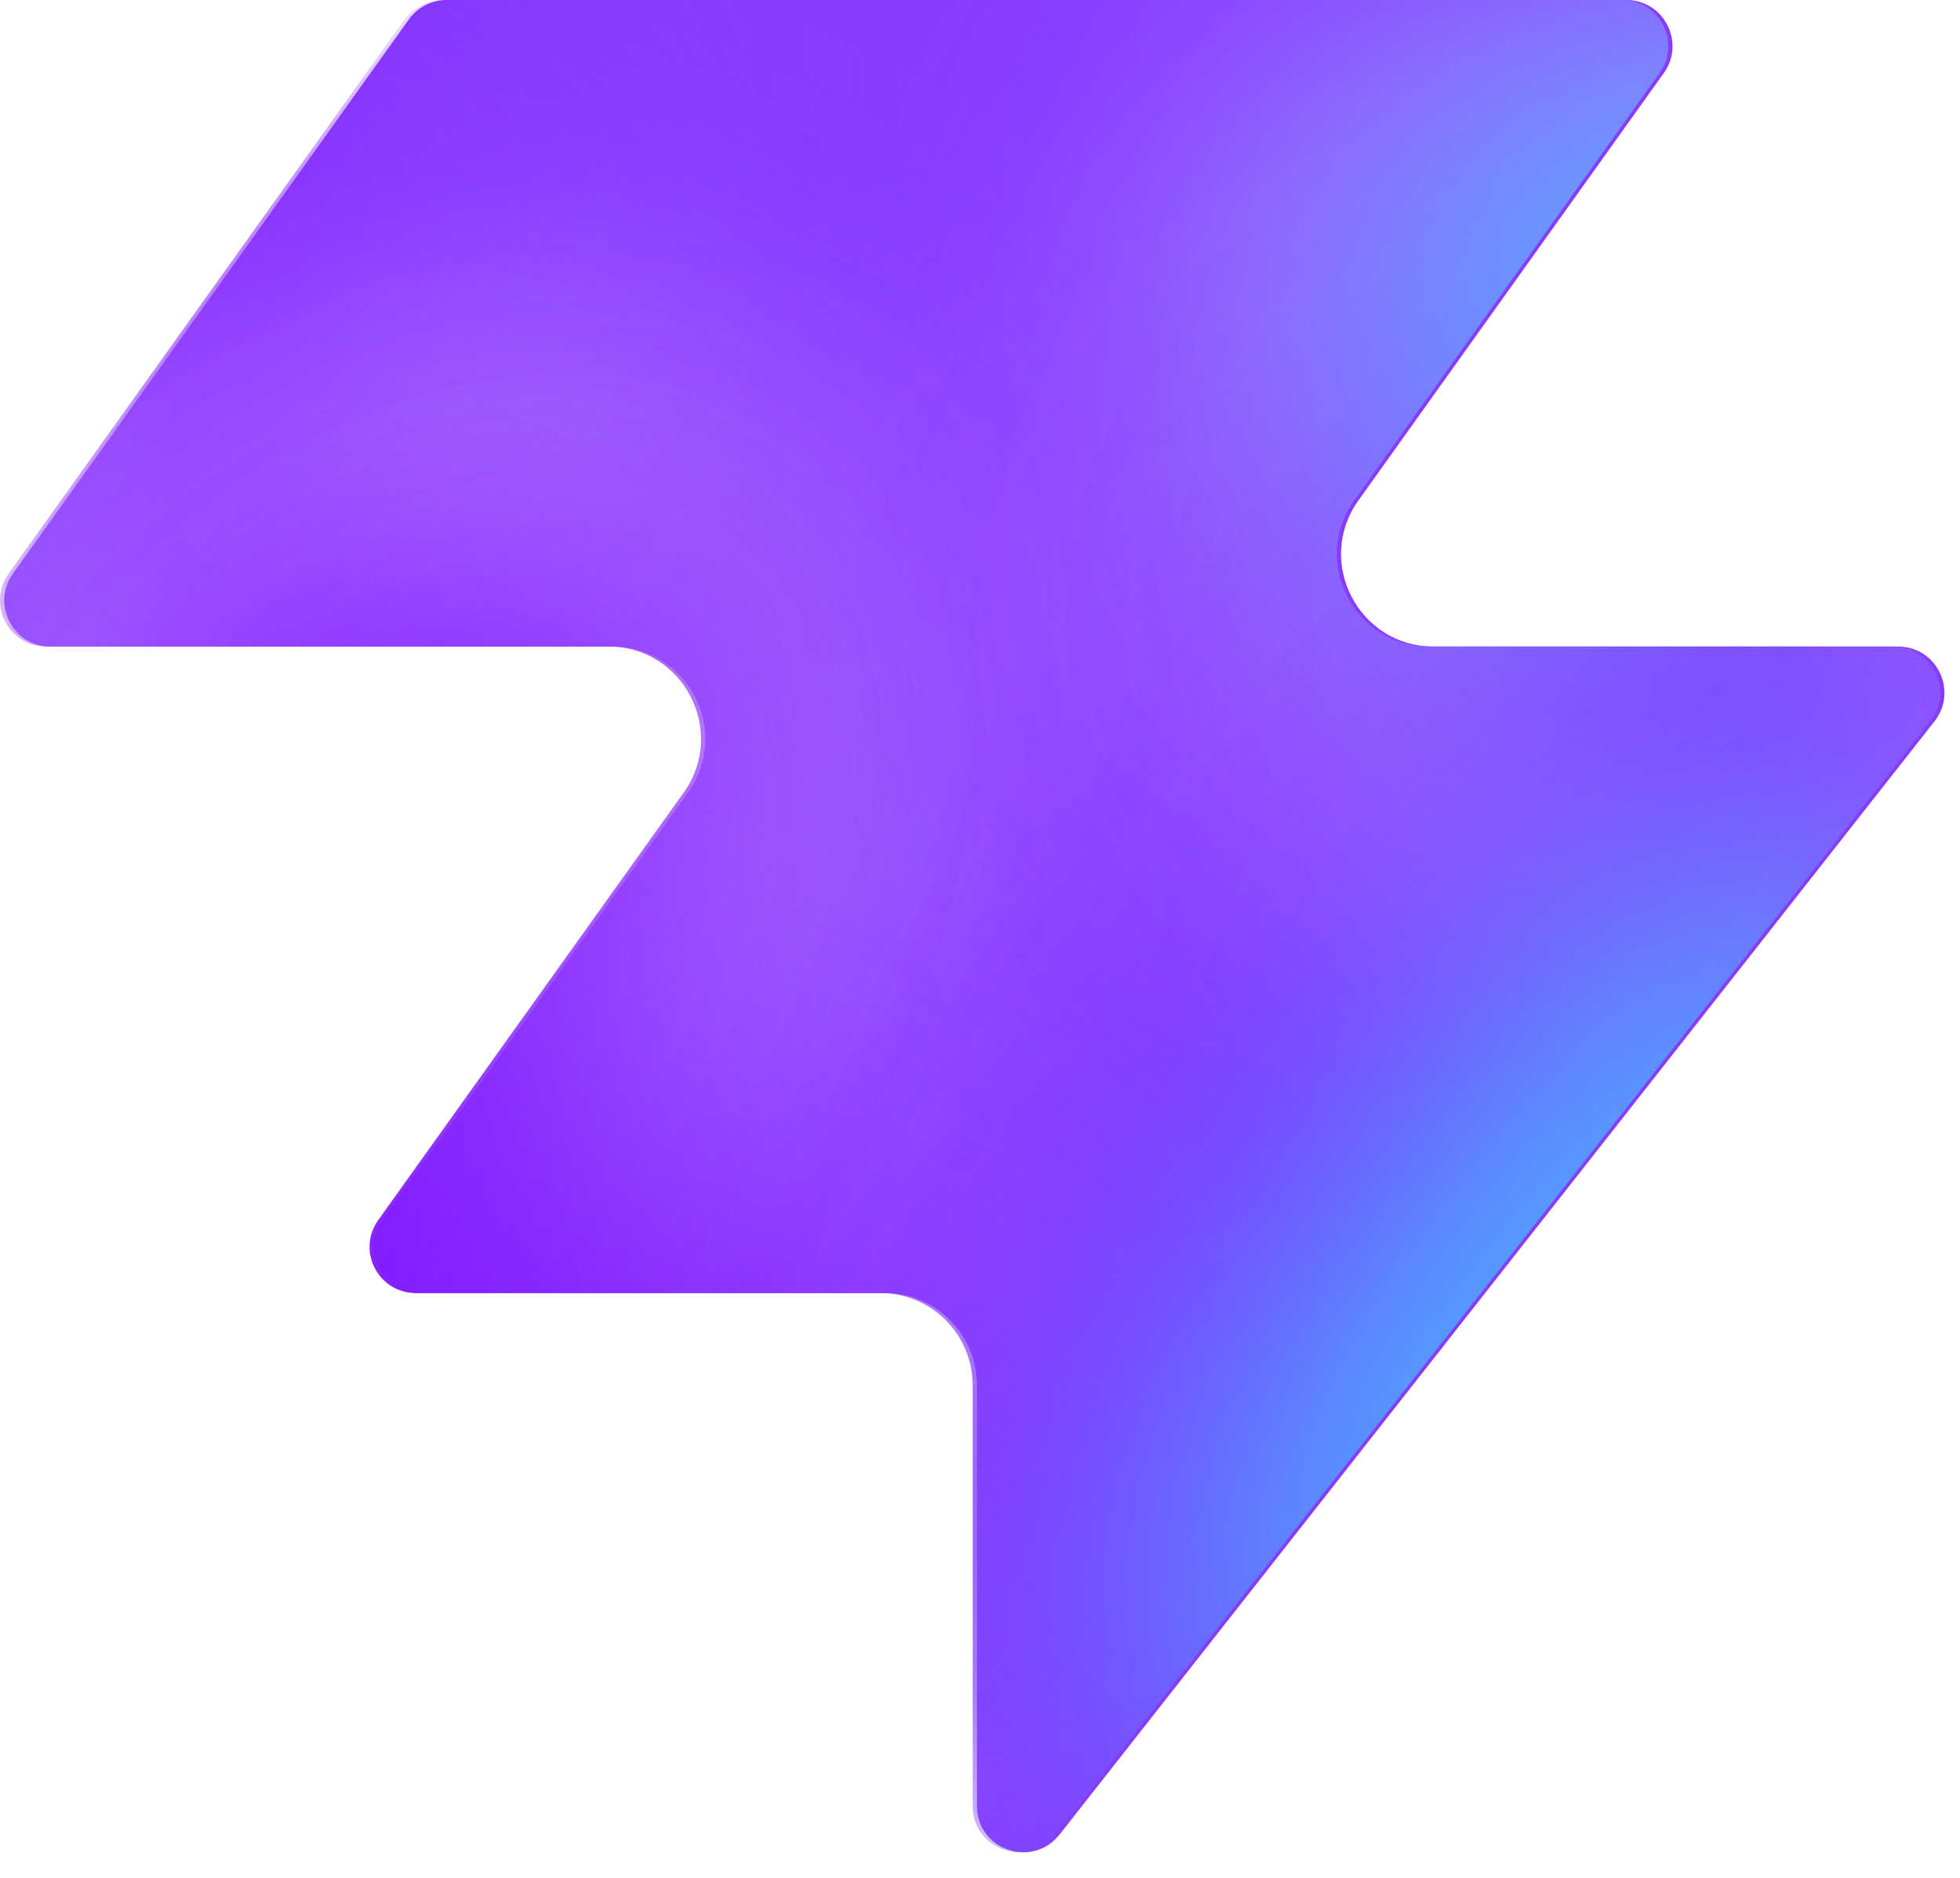
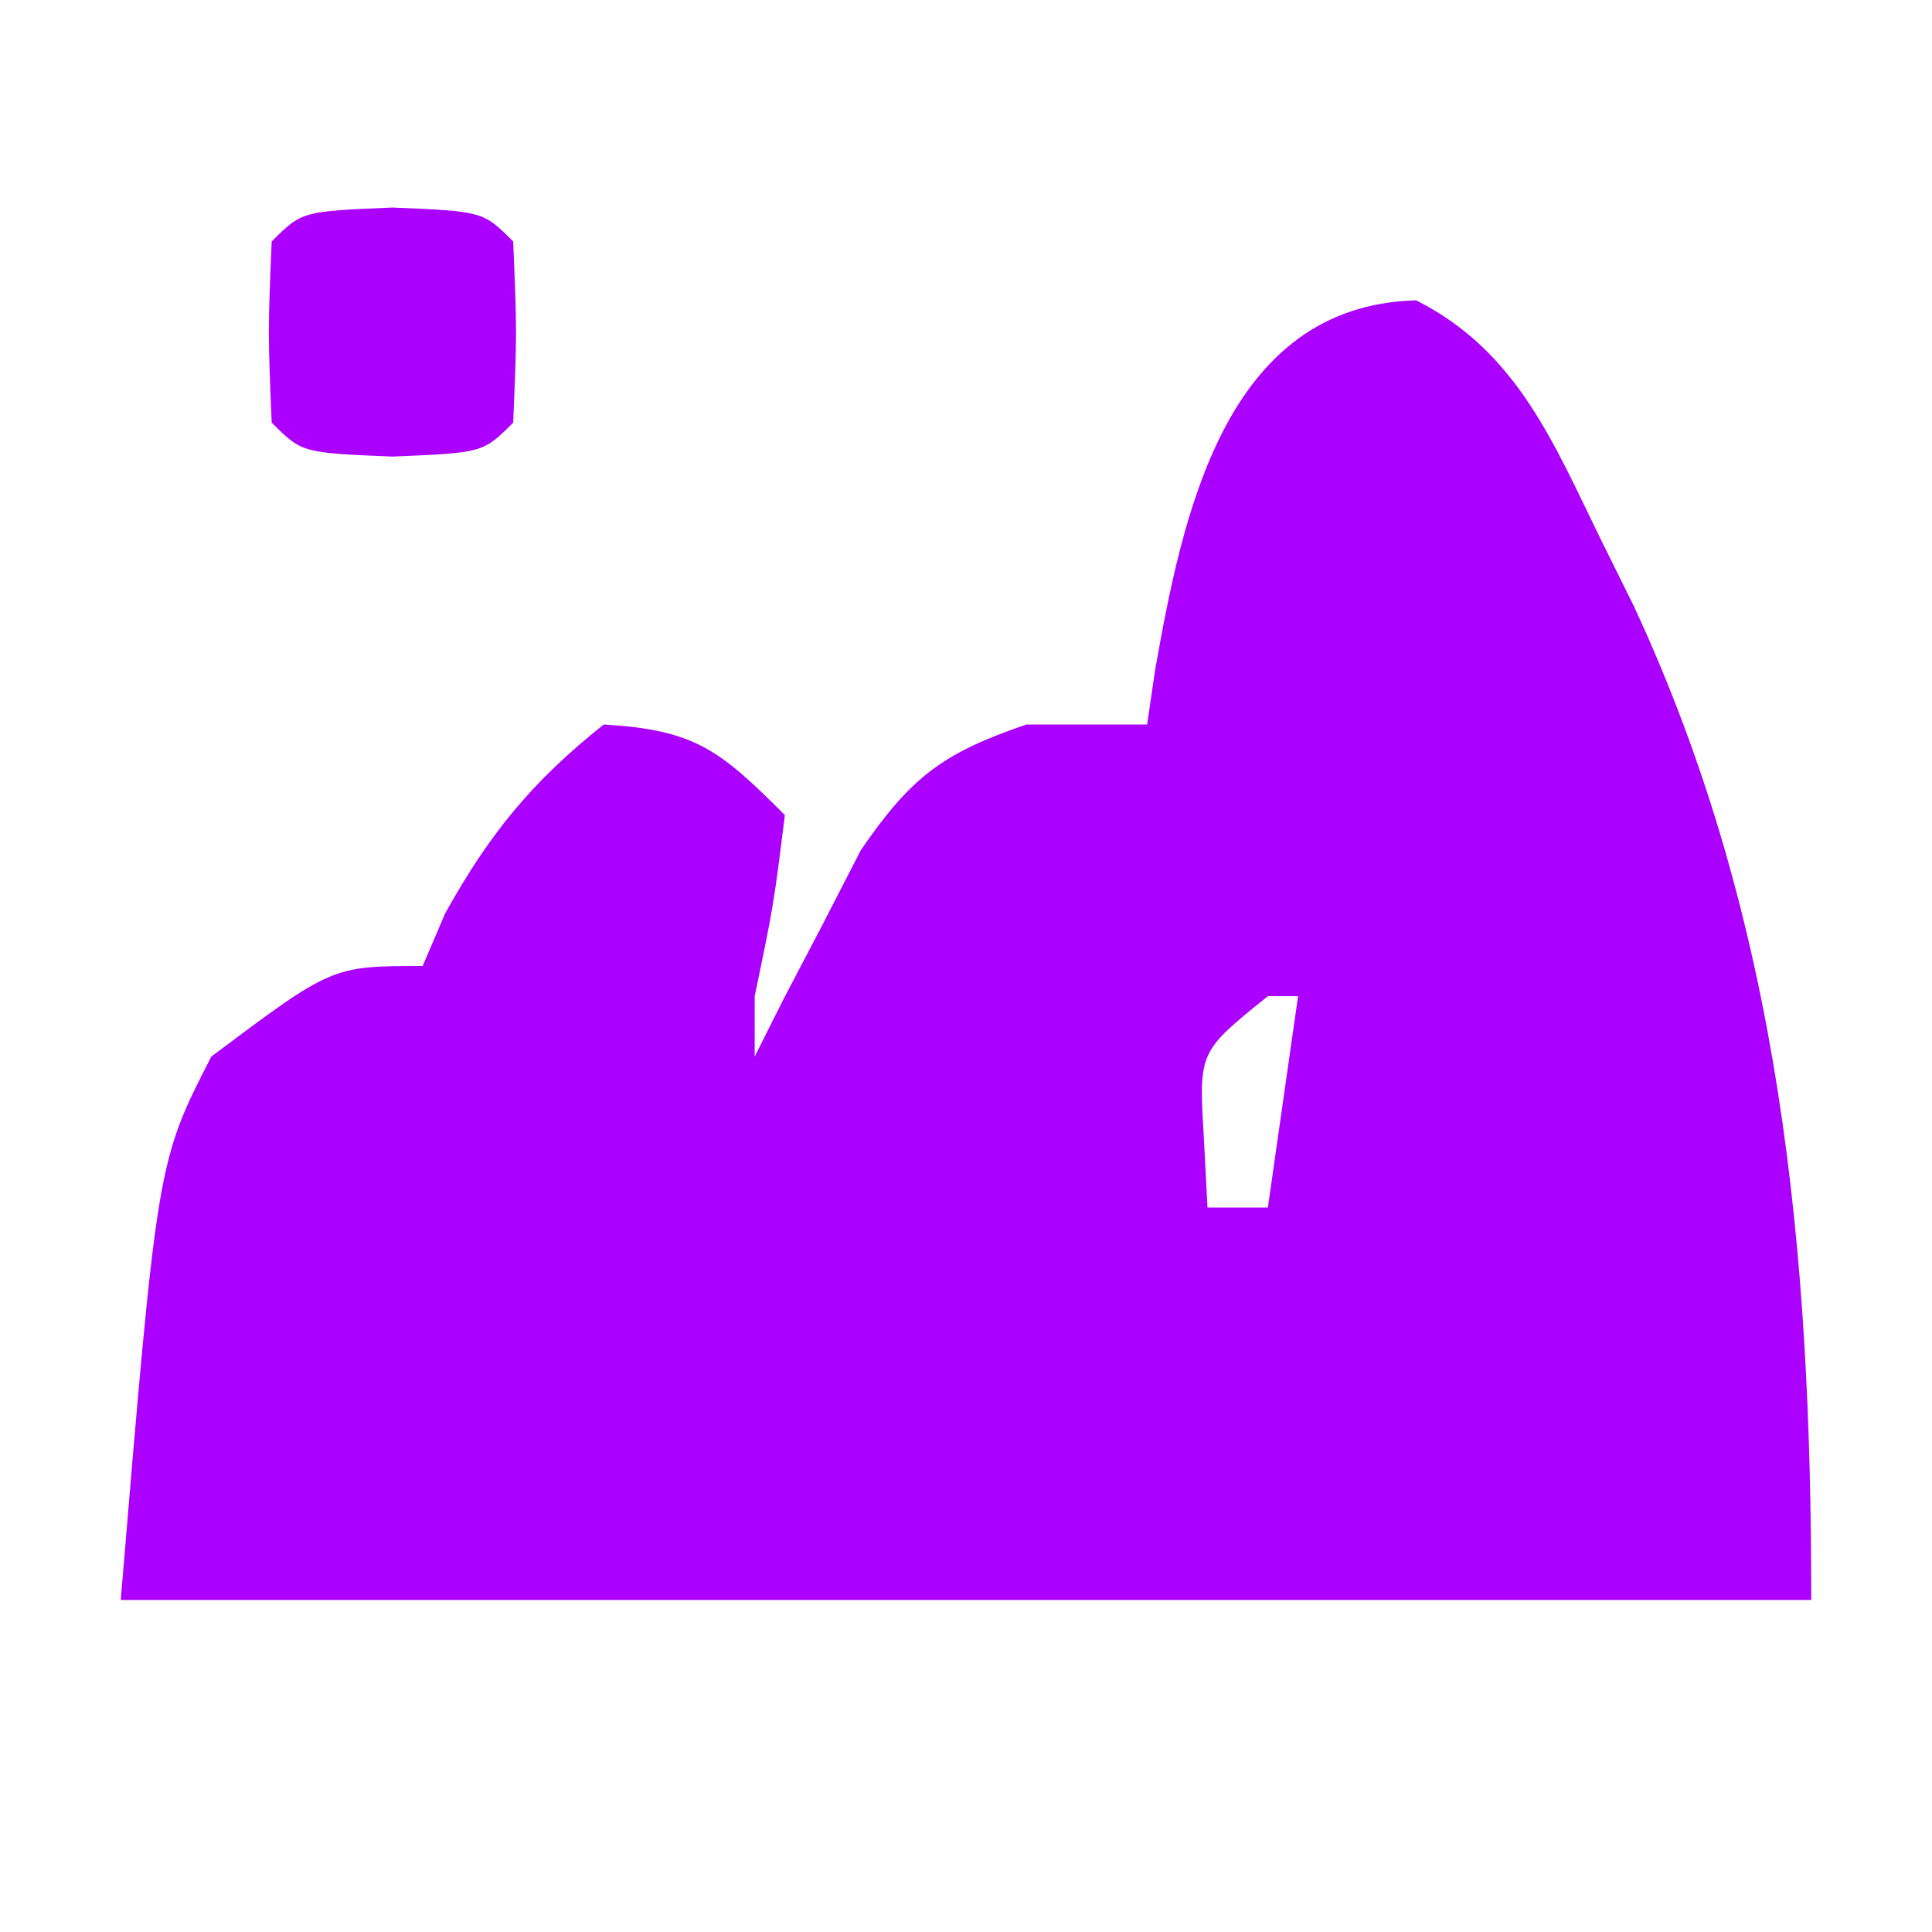
- <svg xmlns="http://www.w3.org/2000/svg" width="48" height="46" fill="none" viewBox="0 0 48 46">
-   <path fill="#863bff" d="M25.946 44.938c-.664.845-2.021.375-2.021-.698V33.937a2.26 2.26 0 0 0-2.262-2.262H10.287c-.92 0-1.456-1.04-.92-1.788l7.48-10.471c1.07-1.497 0-3.578-1.842-3.578H1.237c-.92 0-1.456-1.04-.92-1.788L10.013.474c.214-.297.556-.474.92-.474h28.894c.92 0 1.456 1.04.92 1.788l-7.48 10.471c-1.07 1.498 0 3.579 1.842 3.579h11.377c.943 0 1.473 1.088.89 1.83L25.947 44.94z" style="fill:#863bff;fill:color(display-p3 .525 .23 1);fill-opacity:1" />
-   <mask id="a" width="48" height="46" x="0" y="0" maskUnits="userSpaceOnUse" style="mask-type:alpha">
-     <path fill="#000" d="M25.842 44.938c-.664.844-2.021.375-2.021-.698V33.937a2.26 2.26 0 0 0-2.262-2.262H10.183c-.92 0-1.456-1.04-.92-1.788l7.48-10.471c1.07-1.498 0-3.579-1.842-3.579H1.133c-.92 0-1.456-1.04-.92-1.787L9.91.473c.214-.297.556-.474.92-.474h28.894c.92 0 1.456 1.04.92 1.788l-7.48 10.471c-1.07 1.498 0 3.578 1.842 3.578h11.377c.943 0 1.473 1.088.89 1.832L25.843 44.94z" style="fill:#000;fill-opacity:1" />
-   </mask>
-   <g mask="url(#a)">
-     <g filter="url(#b)">
-       <ellipse cx="5.508" cy="14.704" fill="#ede6ff" rx="5.508" ry="14.704" style="fill:#ede6ff;fill:color(display-p3 .927 .903 1);fill-opacity:1" transform="matrix(.00324 1 1 -.00324 -4.47 31.516)" />
-     </g>
-     <g filter="url(#c)">
-       <ellipse cx="10.399" cy="29.851" fill="#ede6ff" rx="10.399" ry="29.851" style="fill:#ede6ff;fill:color(display-p3 .927 .903 1);fill-opacity:1" transform="matrix(.00324 1 1 -.00324 -39.328 7.883)" />
-     </g>
-     <g filter="url(#d)">
-       <ellipse cx="5.508" cy="30.487" fill="#7e14ff" rx="5.508" ry="30.487" style="fill:#7e14ff;fill:color(display-p3 .492 .077 1);fill-opacity:1" transform="rotate(89.814 -25.913 -14.639)scale(1 -1)" />
-     </g>
-     <g filter="url(#e)">
-       <ellipse cx="5.508" cy="30.599" fill="#7e14ff" rx="5.508" ry="30.599" style="fill:#7e14ff;fill:color(display-p3 .492 .077 1);fill-opacity:1" transform="rotate(89.814 -32.644 -3.334)scale(1 -1)" />
-     </g>
-     <g filter="url(#f)">
-       <ellipse cx="5.508" cy="30.599" fill="#7e14ff" rx="5.508" ry="30.599" style="fill:#7e14ff;fill:color(display-p3 .492 .077 1);fill-opacity:1" transform="matrix(.00324 1 1 -.00324 -34.34 30.47)" />
-     </g>
-     <g filter="url(#g)">
-       <ellipse cx="14.072" cy="22.078" fill="#ede6ff" rx="14.072" ry="22.078" style="fill:#ede6ff;fill:color(display-p3 .927 .903 1);fill-opacity:1" transform="rotate(93.35 24.506 48.493)scale(-1 1)" />
-     </g>
-     <g filter="url(#h)">
-       <ellipse cx="3.47" cy="21.501" fill="#7e14ff" rx="3.47" ry="21.501" style="fill:#7e14ff;fill:color(display-p3 .492 .077 1);fill-opacity:1" transform="rotate(89.009 28.708 47.59)scale(-1 1)" />
-     </g>
-     <g filter="url(#i)">
-       <ellipse cx="3.47" cy="21.501" fill="#7e14ff" rx="3.47" ry="21.501" style="fill:#7e14ff;fill:color(display-p3 .492 .077 1);fill-opacity:1" transform="rotate(89.009 28.708 47.59)scale(-1 1)" />
-     </g>
-     <g filter="url(#j)">
-       <ellipse cx=".387" cy="8.972" fill="#7e14ff" rx="4.407" ry="29.108" style="fill:#7e14ff;fill:color(display-p3 .492 .077 1);fill-opacity:1" transform="rotate(39.51 .387 8.972)" />
-     </g>
-     <g filter="url(#k)">
-       <ellipse cx="47.523" cy="-6.092" fill="#7e14ff" rx="4.407" ry="29.108" style="fill:#7e14ff;fill:color(display-p3 .492 .077 1);fill-opacity:1" transform="rotate(37.892 47.523 -6.092)" />
-     </g>
-     <g filter="url(#l)">
-       <ellipse cx="41.412" cy="6.333" fill="#47bfff" rx="5.971" ry="9.665" style="fill:#47bfff;fill:color(display-p3 .28 .748 1);fill-opacity:1" transform="rotate(37.892 41.412 6.333)" />
-     </g>
-     <g filter="url(#m)">
-       <ellipse cx="-1.879" cy="38.332" fill="#7e14ff" rx="4.407" ry="29.108" style="fill:#7e14ff;fill:color(display-p3 .492 .077 1);fill-opacity:1" transform="rotate(37.892 -1.88 38.332)" />
-     </g>
-     <g filter="url(#n)">
-       <ellipse cx="-1.879" cy="38.332" fill="#7e14ff" rx="4.407" ry="29.108" style="fill:#7e14ff;fill:color(display-p3 .492 .077 1);fill-opacity:1" transform="rotate(37.892 -1.88 38.332)" />
-     </g>
-     <g filter="url(#o)">
-       <ellipse cx="35.651" cy="29.907" fill="#7e14ff" rx="4.407" ry="29.108" style="fill:#7e14ff;fill:color(display-p3 .492 .077 1);fill-opacity:1" transform="rotate(37.892 35.651 29.907)" />
-     </g>
-     <g filter="url(#p)">
-       <ellipse cx="38.418" cy="32.4" fill="#47bfff" rx="5.971" ry="15.297" style="fill:#47bfff;fill:color(display-p3 .28 .748 1);fill-opacity:1" transform="rotate(37.892 38.418 32.4)" />
-     </g>
-   </g>
-   <defs>
-     <filter id="b" width="60.045" height="41.654" x="-19.77" y="16.149" color-interpolation-filters="sRGB" filterUnits="userSpaceOnUse">
-       <feFlood flood-opacity="0" result="BackgroundImageFix" />
-       <feBlend in="SourceGraphic" in2="BackgroundImageFix" result="shape" />
-       <feGaussianBlur result="effect1_foregroundBlur_2002_17158" stdDeviation="7.659" />
-     </filter>
-     <filter id="c" width="90.34" height="51.437" x="-54.613" y="-7.533" color-interpolation-filters="sRGB" filterUnits="userSpaceOnUse">
-       <feFlood flood-opacity="0" result="BackgroundImageFix" />
-       <feBlend in="SourceGraphic" in2="BackgroundImageFix" result="shape" />
-       <feGaussianBlur result="effect1_foregroundBlur_2002_17158" stdDeviation="7.659" />
-     </filter>
-     <filter id="d" width="79.355" height="29.4" x="-49.64" y="2.03" color-interpolation-filters="sRGB" filterUnits="userSpaceOnUse">
-       <feFlood flood-opacity="0" result="BackgroundImageFix" />
-       <feBlend in="SourceGraphic" in2="BackgroundImageFix" result="shape" />
-       <feGaussianBlur result="effect1_foregroundBlur_2002_17158" stdDeviation="4.596" />
-     </filter>
-     <filter id="e" width="79.579" height="29.4" x="-45.045" y="20.029" color-interpolation-filters="sRGB" filterUnits="userSpaceOnUse">
-       <feFlood flood-opacity="0" result="BackgroundImageFix" />
-       <feBlend in="SourceGraphic" in2="BackgroundImageFix" result="shape" />
-       <feGaussianBlur result="effect1_foregroundBlur_2002_17158" stdDeviation="4.596" />
-     </filter>
-     <filter id="f" width="79.579" height="29.4" x="-43.513" y="21.178" color-interpolation-filters="sRGB" filterUnits="userSpaceOnUse">
-       <feFlood flood-opacity="0" result="BackgroundImageFix" />
-       <feBlend in="SourceGraphic" in2="BackgroundImageFix" result="shape" />
-       <feGaussianBlur result="effect1_foregroundBlur_2002_17158" stdDeviation="4.596" />
-     </filter>
-     <filter id="g" width="74.749" height="58.852" x="15.756" y="-17.901" color-interpolation-filters="sRGB" filterUnits="userSpaceOnUse">
-       <feFlood flood-opacity="0" result="BackgroundImageFix" />
-       <feBlend in="SourceGraphic" in2="BackgroundImageFix" result="shape" />
-       <feGaussianBlur result="effect1_foregroundBlur_2002_17158" stdDeviation="7.659" />
-     </filter>
-     <filter id="h" width="61.377" height="25.362" x="23.548" y="2.284" color-interpolation-filters="sRGB" filterUnits="userSpaceOnUse">
-       <feFlood flood-opacity="0" result="BackgroundImageFix" />
-       <feBlend in="SourceGraphic" in2="BackgroundImageFix" result="shape" />
-       <feGaussianBlur result="effect1_foregroundBlur_2002_17158" stdDeviation="4.596" />
-     </filter>
-     <filter id="i" width="61.377" height="25.362" x="23.548" y="2.284" color-interpolation-filters="sRGB" filterUnits="userSpaceOnUse">
-       <feFlood flood-opacity="0" result="BackgroundImageFix" />
-       <feBlend in="SourceGraphic" in2="BackgroundImageFix" result="shape" />
-       <feGaussianBlur result="effect1_foregroundBlur_2002_17158" stdDeviation="4.596" />
-     </filter>
-     <filter id="j" width="56.045" height="63.649" x="-27.636" y="-22.853" color-interpolation-filters="sRGB" filterUnits="userSpaceOnUse">
-       <feFlood flood-opacity="0" result="BackgroundImageFix" />
-       <feBlend in="SourceGraphic" in2="BackgroundImageFix" result="shape" />
-       <feGaussianBlur result="effect1_foregroundBlur_2002_17158" stdDeviation="4.596" />
-     </filter>
-     <filter id="k" width="54.814" height="64.646" x="20.116" y="-38.415" color-interpolation-filters="sRGB" filterUnits="userSpaceOnUse">
-       <feFlood flood-opacity="0" result="BackgroundImageFix" />
-       <feBlend in="SourceGraphic" in2="BackgroundImageFix" result="shape" />
-       <feGaussianBlur result="effect1_foregroundBlur_2002_17158" stdDeviation="4.596" />
-     </filter>
-     <filter id="l" width="33.541" height="35.313" x="24.641" y="-11.323" color-interpolation-filters="sRGB" filterUnits="userSpaceOnUse">
-       <feFlood flood-opacity="0" result="BackgroundImageFix" />
-       <feBlend in="SourceGraphic" in2="BackgroundImageFix" result="shape" />
-       <feGaussianBlur result="effect1_foregroundBlur_2002_17158" stdDeviation="4.596" />
-     </filter>
-     <filter id="m" width="54.814" height="64.646" x="-29.286" y="6.009" color-interpolation-filters="sRGB" filterUnits="userSpaceOnUse">
-       <feFlood flood-opacity="0" result="BackgroundImageFix" />
-       <feBlend in="SourceGraphic" in2="BackgroundImageFix" result="shape" />
-       <feGaussianBlur result="effect1_foregroundBlur_2002_17158" stdDeviation="4.596" />
-     </filter>
-     <filter id="n" width="54.814" height="64.646" x="-29.286" y="6.009" color-interpolation-filters="sRGB" filterUnits="userSpaceOnUse">
-       <feFlood flood-opacity="0" result="BackgroundImageFix" />
-       <feBlend in="SourceGraphic" in2="BackgroundImageFix" result="shape" />
-       <feGaussianBlur result="effect1_foregroundBlur_2002_17158" stdDeviation="4.596" />
-     </filter>
-     <filter id="o" width="54.814" height="64.646" x="8.244" y="-2.416" color-interpolation-filters="sRGB" filterUnits="userSpaceOnUse">
-       <feFlood flood-opacity="0" result="BackgroundImageFix" />
-       <feBlend in="SourceGraphic" in2="BackgroundImageFix" result="shape" />
-       <feGaussianBlur result="effect1_foregroundBlur_2002_17158" stdDeviation="4.596" />
-     </filter>
-     <filter id="p" width="39.409" height="43.623" x="18.713" y="10.588" color-interpolation-filters="sRGB" filterUnits="userSpaceOnUse">
-       <feFlood flood-opacity="0" result="BackgroundImageFix" />
-       <feBlend in="SourceGraphic" in2="BackgroundImageFix" result="shape" />
-       <feGaussianBlur result="effect1_foregroundBlur_2002_17158" stdDeviation="4.596" />
-     </filter>
-   </defs>
+ <svg xmlns="http://www.w3.org/2000/svg" version="1.1" width="64" height="64">
+   <path d="M0 0 C3.355 1.687 4.561 4.745 6.152 7.988 C6.502 8.695 6.852 9.401 7.213 10.129 C12.106 20.653 13.09 31.572 13.09 43.051 C-5.39 43.051 -23.87 43.051 -42.91 43.051 C-41.701 28.543 -41.701 28.543 -39.91 25.051 C-35.91 22.051 -35.91 22.051 -32.91 22.051 C-32.663 21.473 -32.415 20.896 -32.16 20.301 C-30.697 17.668 -29.272 15.926 -26.91 14.051 C-23.892 14.228 -23.073 14.888 -20.91 17.051 C-21.285 20.051 -21.285 20.051 -21.91 23.051 C-21.91 23.711 -21.91 24.371 -21.91 25.051 C-21.596 24.424 -21.281 23.798 -20.957 23.152 C-20.529 22.335 -20.101 21.518 -19.66 20.676 C-19.242 19.864 -18.825 19.052 -18.395 18.215 C-16.724 15.78 -15.681 14.999 -12.91 14.051 C-11.59 14.051 -10.27 14.051 -8.91 14.051 C-8.824 13.459 -8.737 12.867 -8.648 12.258 C-7.75 7.207 -6.374 0.169 0 0 Z M-4.91 23.051 C-7.197 24.89 -7.197 24.89 -7.035 27.676 C-6.994 28.46 -6.953 29.243 -6.91 30.051 C-6.25 30.051 -5.59 30.051 -4.91 30.051 C-4.58 27.741 -4.25 25.431 -3.91 23.051 C-4.24 23.051 -4.57 23.051 -4.91 23.051 Z " fill="#AB00FF" transform="translate(46.91016,9.949219)" />
+   <path d="M0 0 C3 0.125 3 0.125 4 1.125 C4.125 4.125 4.125 4.125 4 7.125 C3 8.125 3 8.125 0 8.25 C-3 8.125 -3 8.125 -4 7.125 C-4.125 4.125 -4.125 4.125 -4 1.125 C-3 0.125 -3 0.125 0 0 Z " fill="#AC00FF" transform="translate(13,6.875)" />
</svg>
